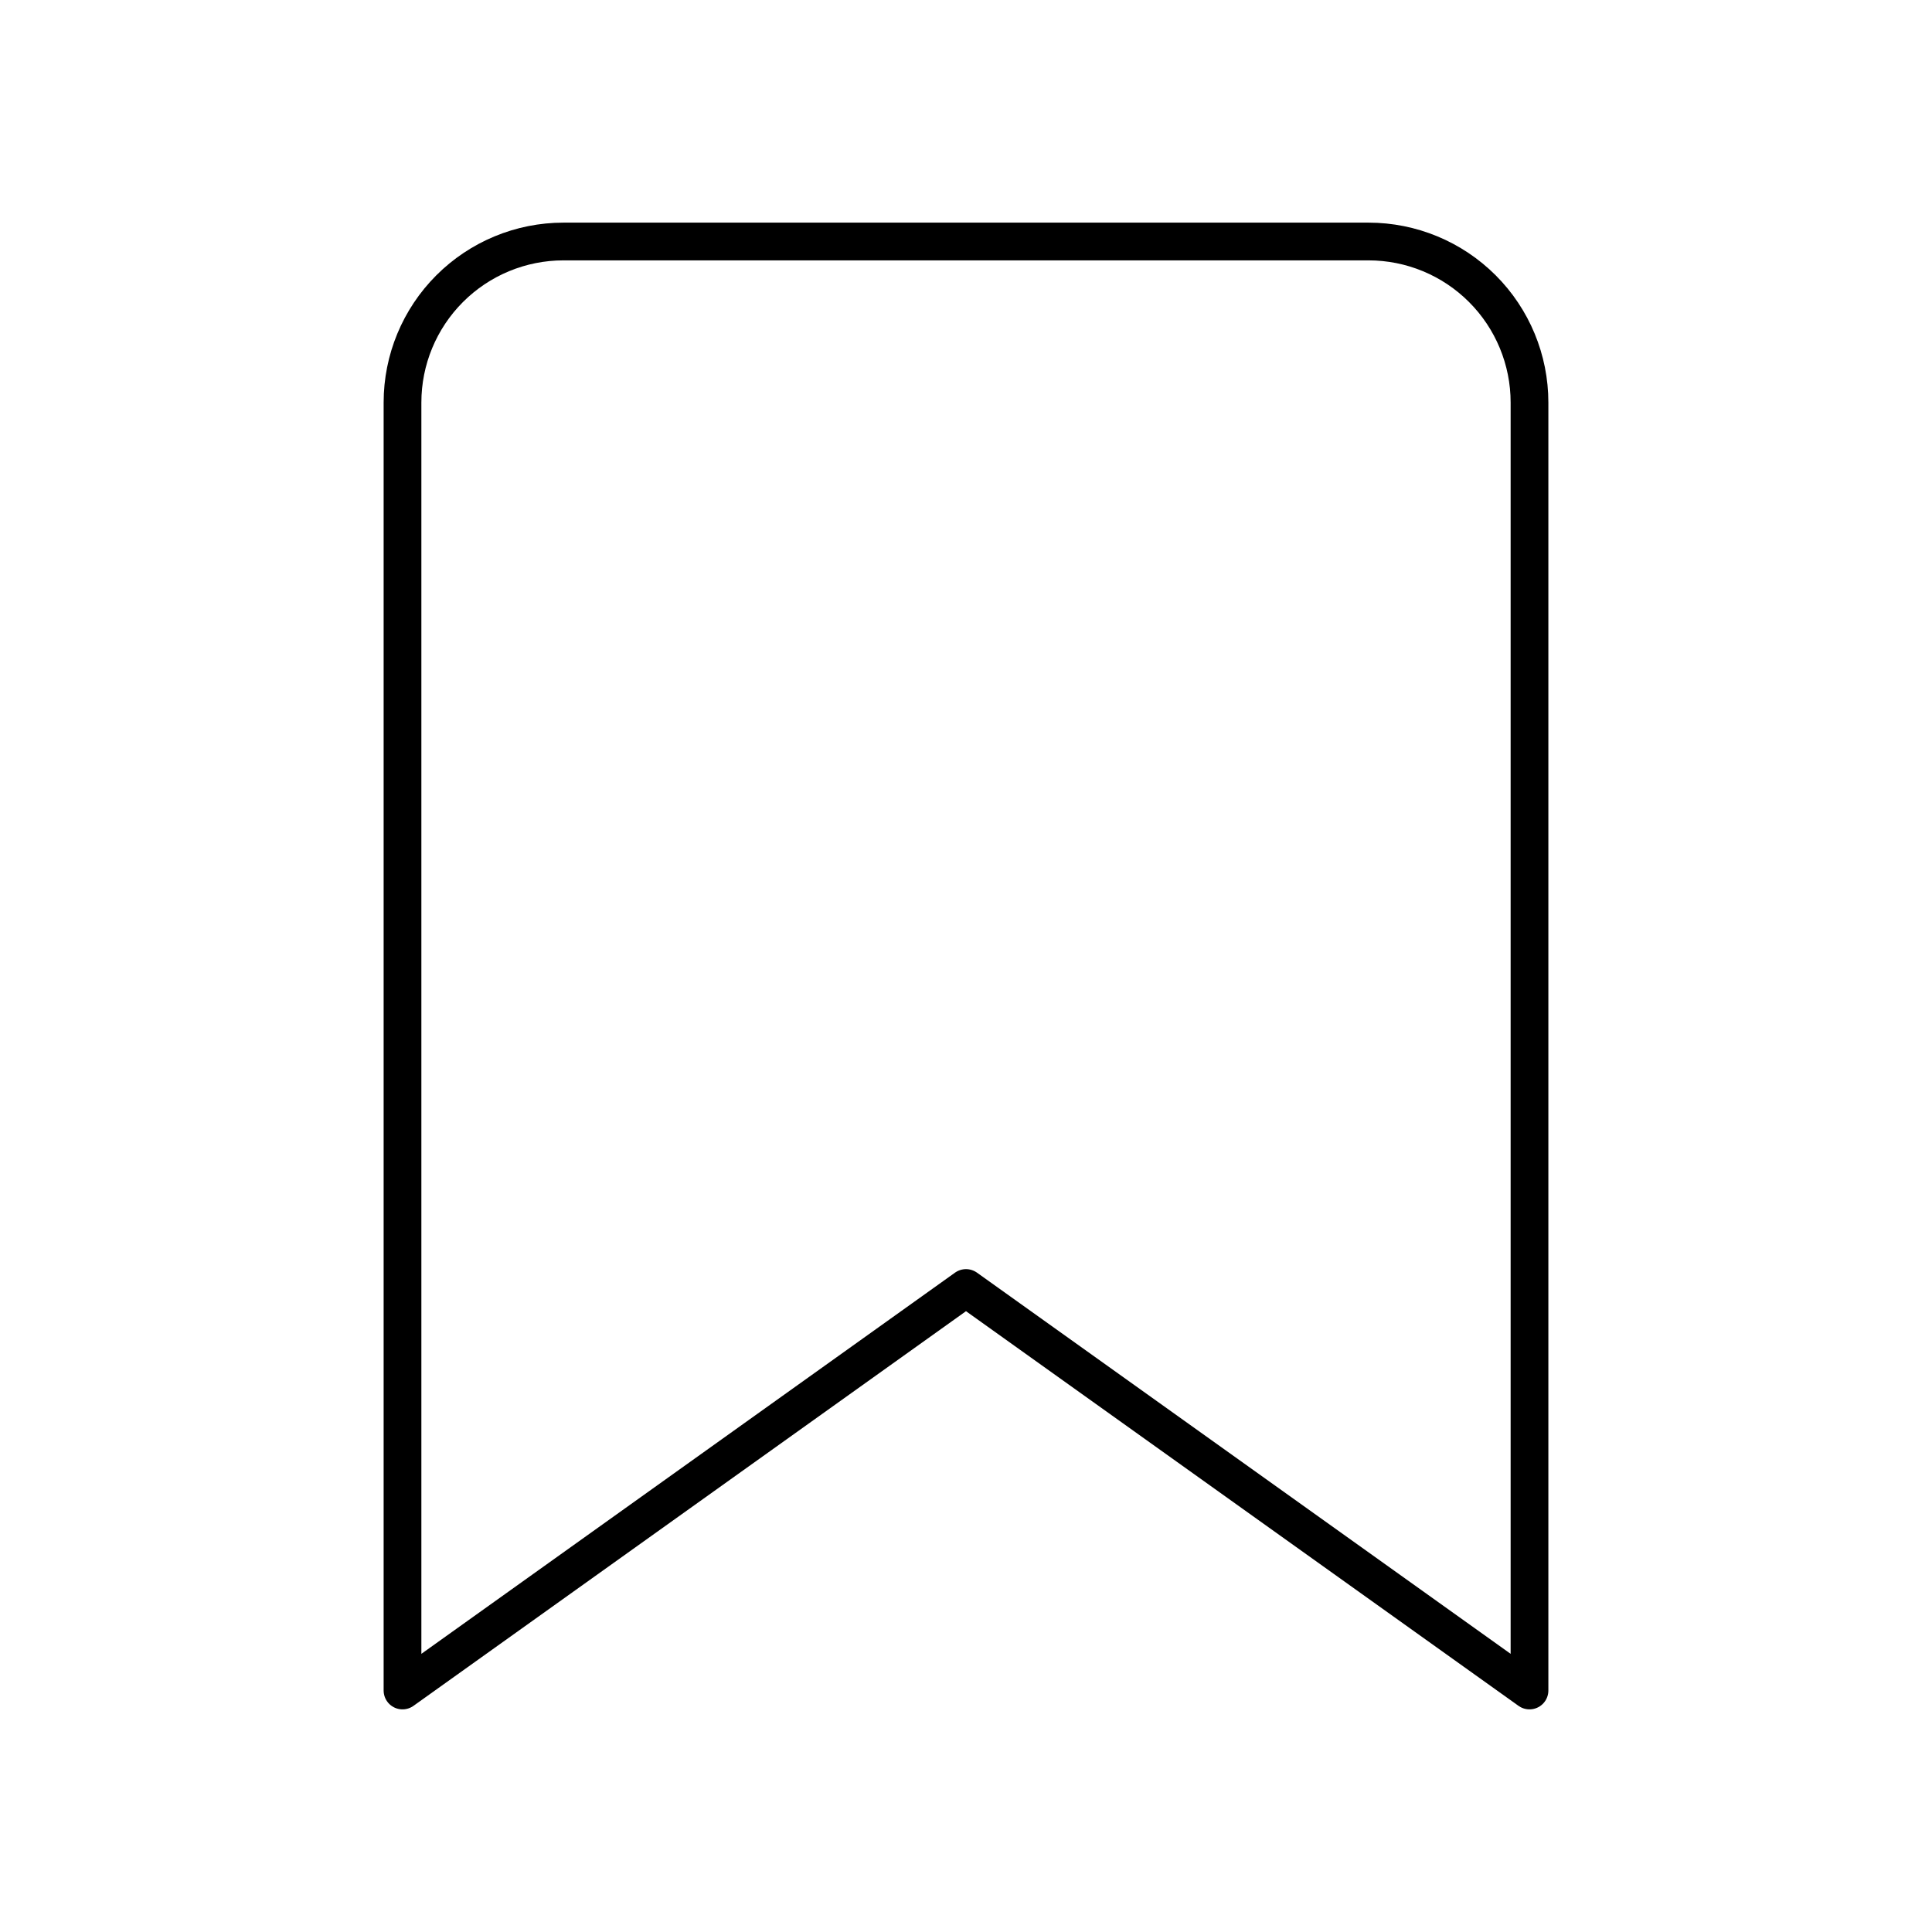
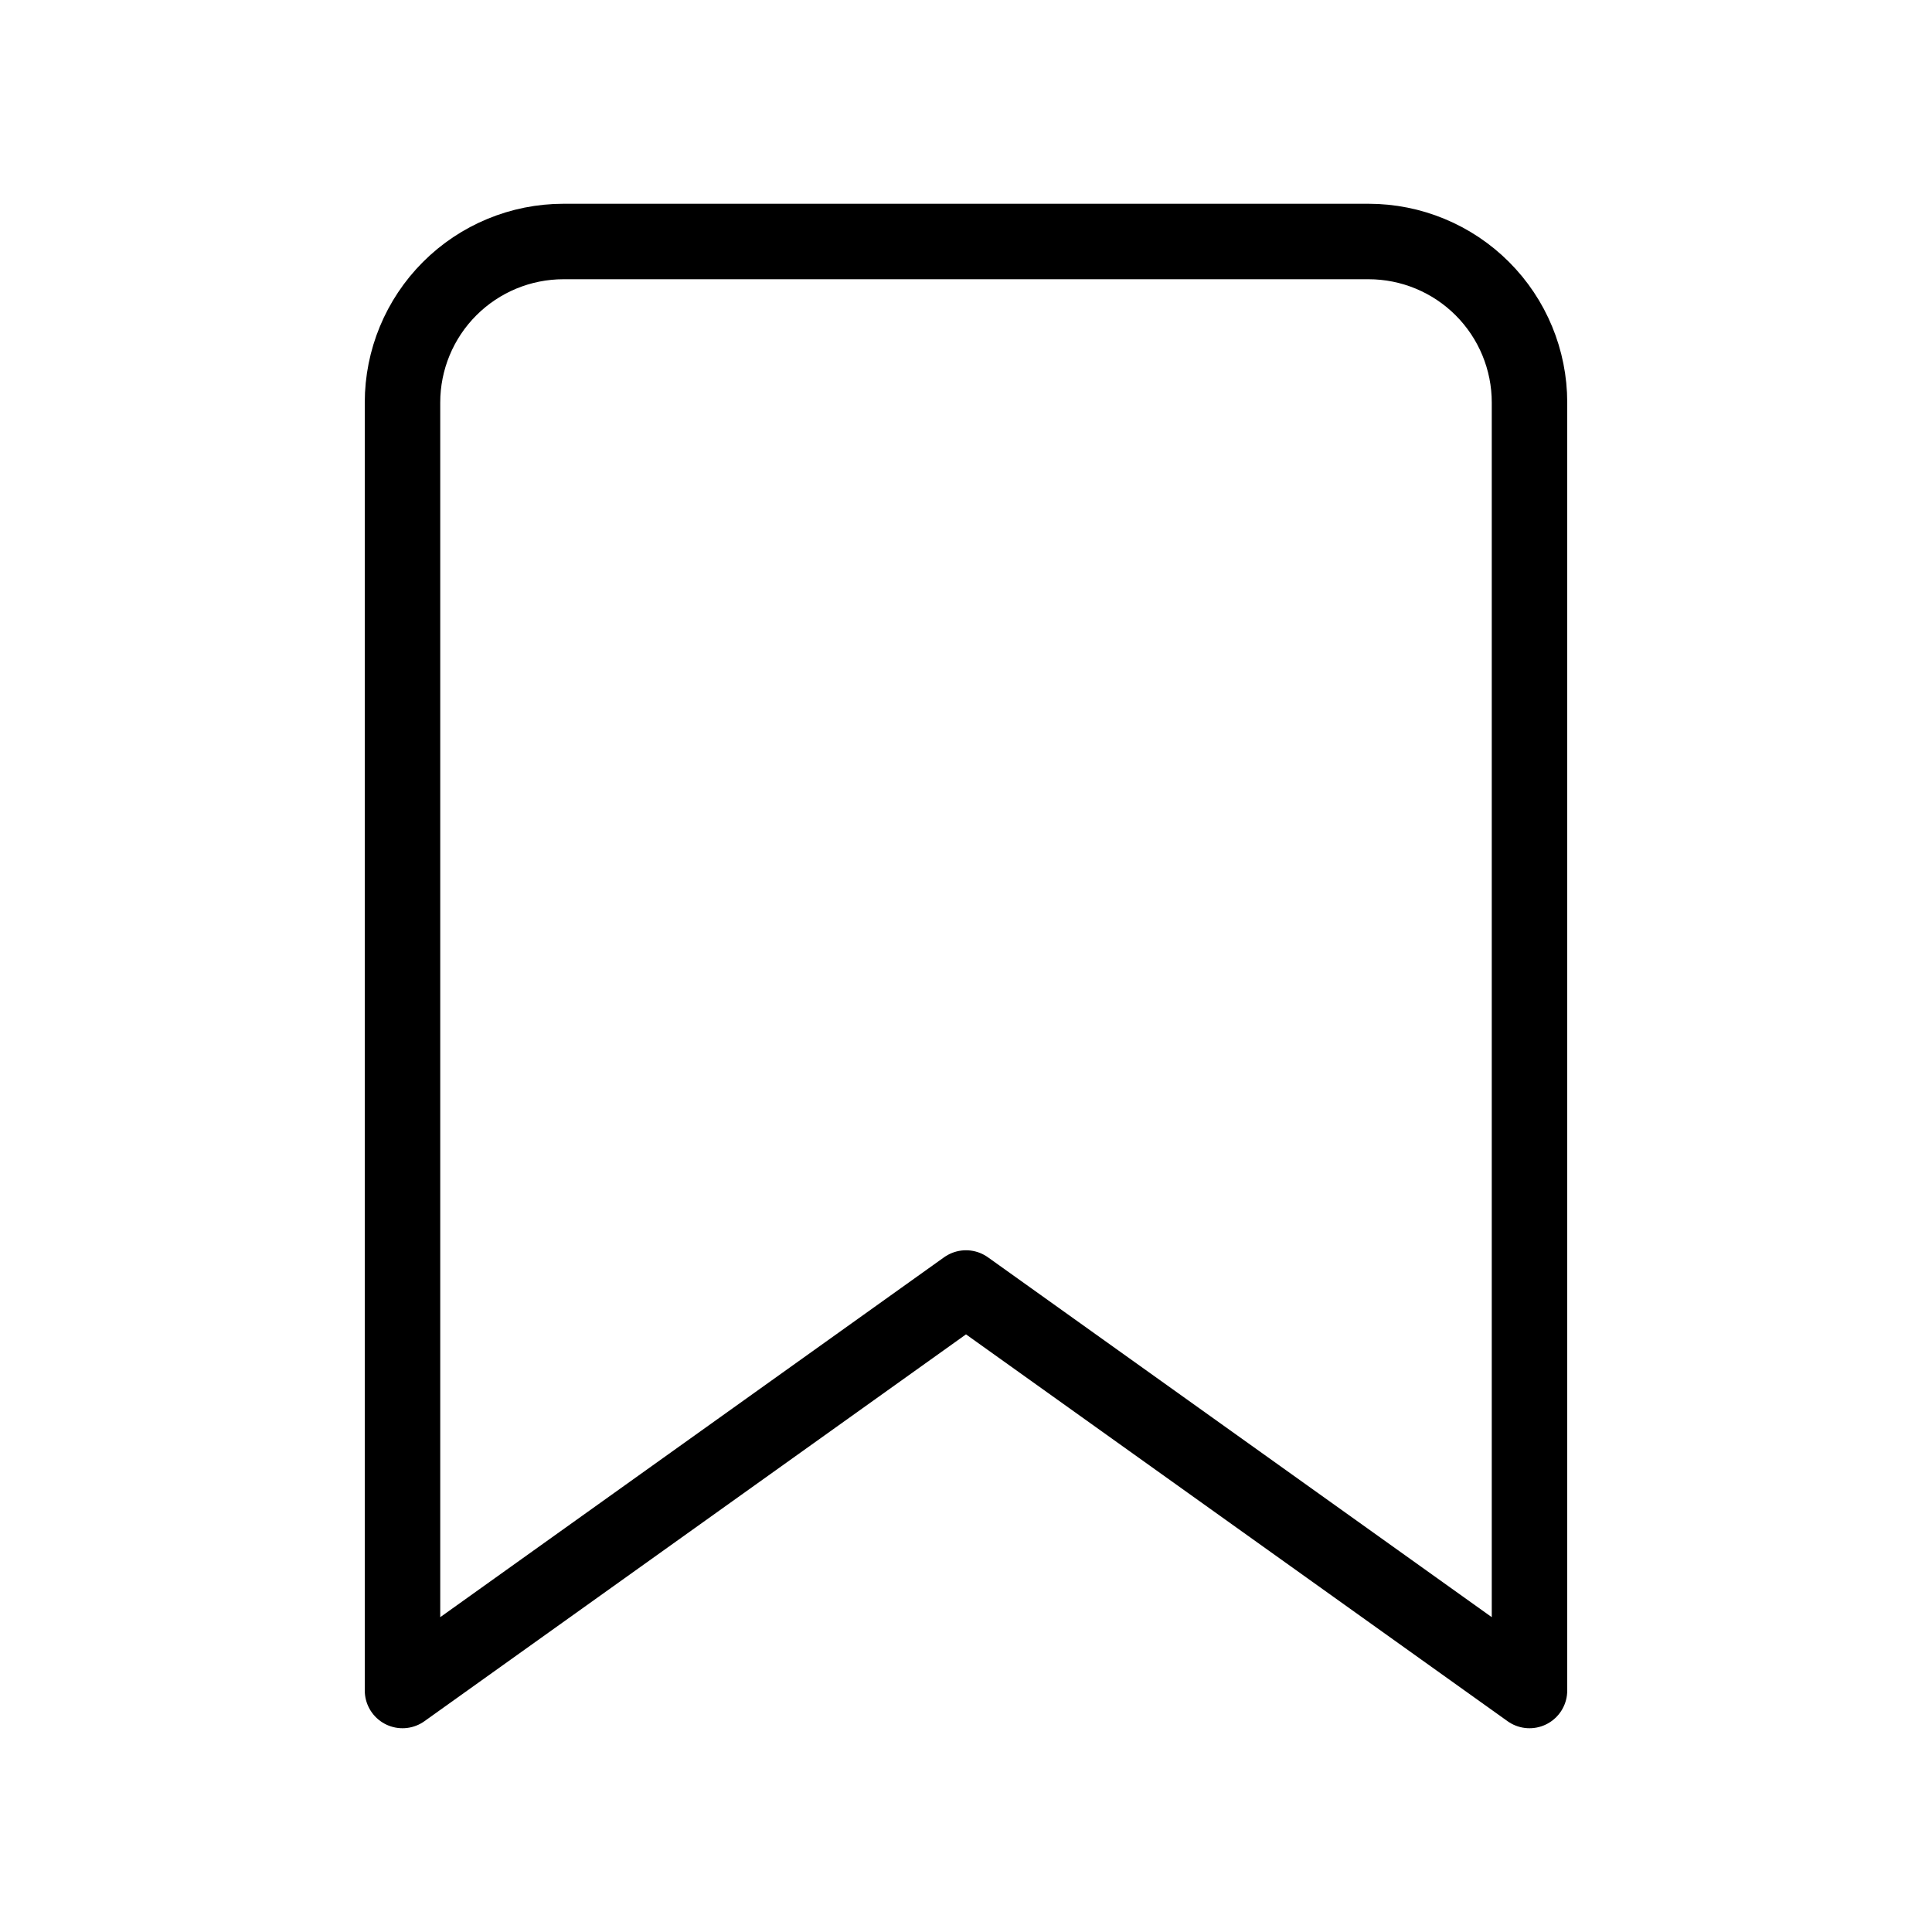
<svg xmlns="http://www.w3.org/2000/svg" width="512" height="512" viewBox="0 0 512 512" fill="none">
-   <path d="M405.333 448L256 341.333L106.667 448V106.667C106.667 95.351 111.162 84.498 119.164 76.497C127.165 68.495 138.018 64 149.333 64H362.667C373.983 64 384.835 68.495 392.837 76.497C400.838 84.498 405.333 95.351 405.333 106.667V448Z" stroke="black" stroke-width="10" stroke-linecap="round" stroke-linejoin="round" />
+   <path d="M405.333 448L256 341.333L106.667 448V106.667C106.667 95.351 111.162 84.498 119.164 76.497C127.165 68.495 138.018 64 149.333 64H362.667C373.983 64 384.835 68.495 392.837 76.497C400.838 84.498 405.333 95.351 405.333 106.667V448Z" stroke="black" stroke-width="20" stroke-linecap="round" stroke-linejoin="round" />
</svg>
